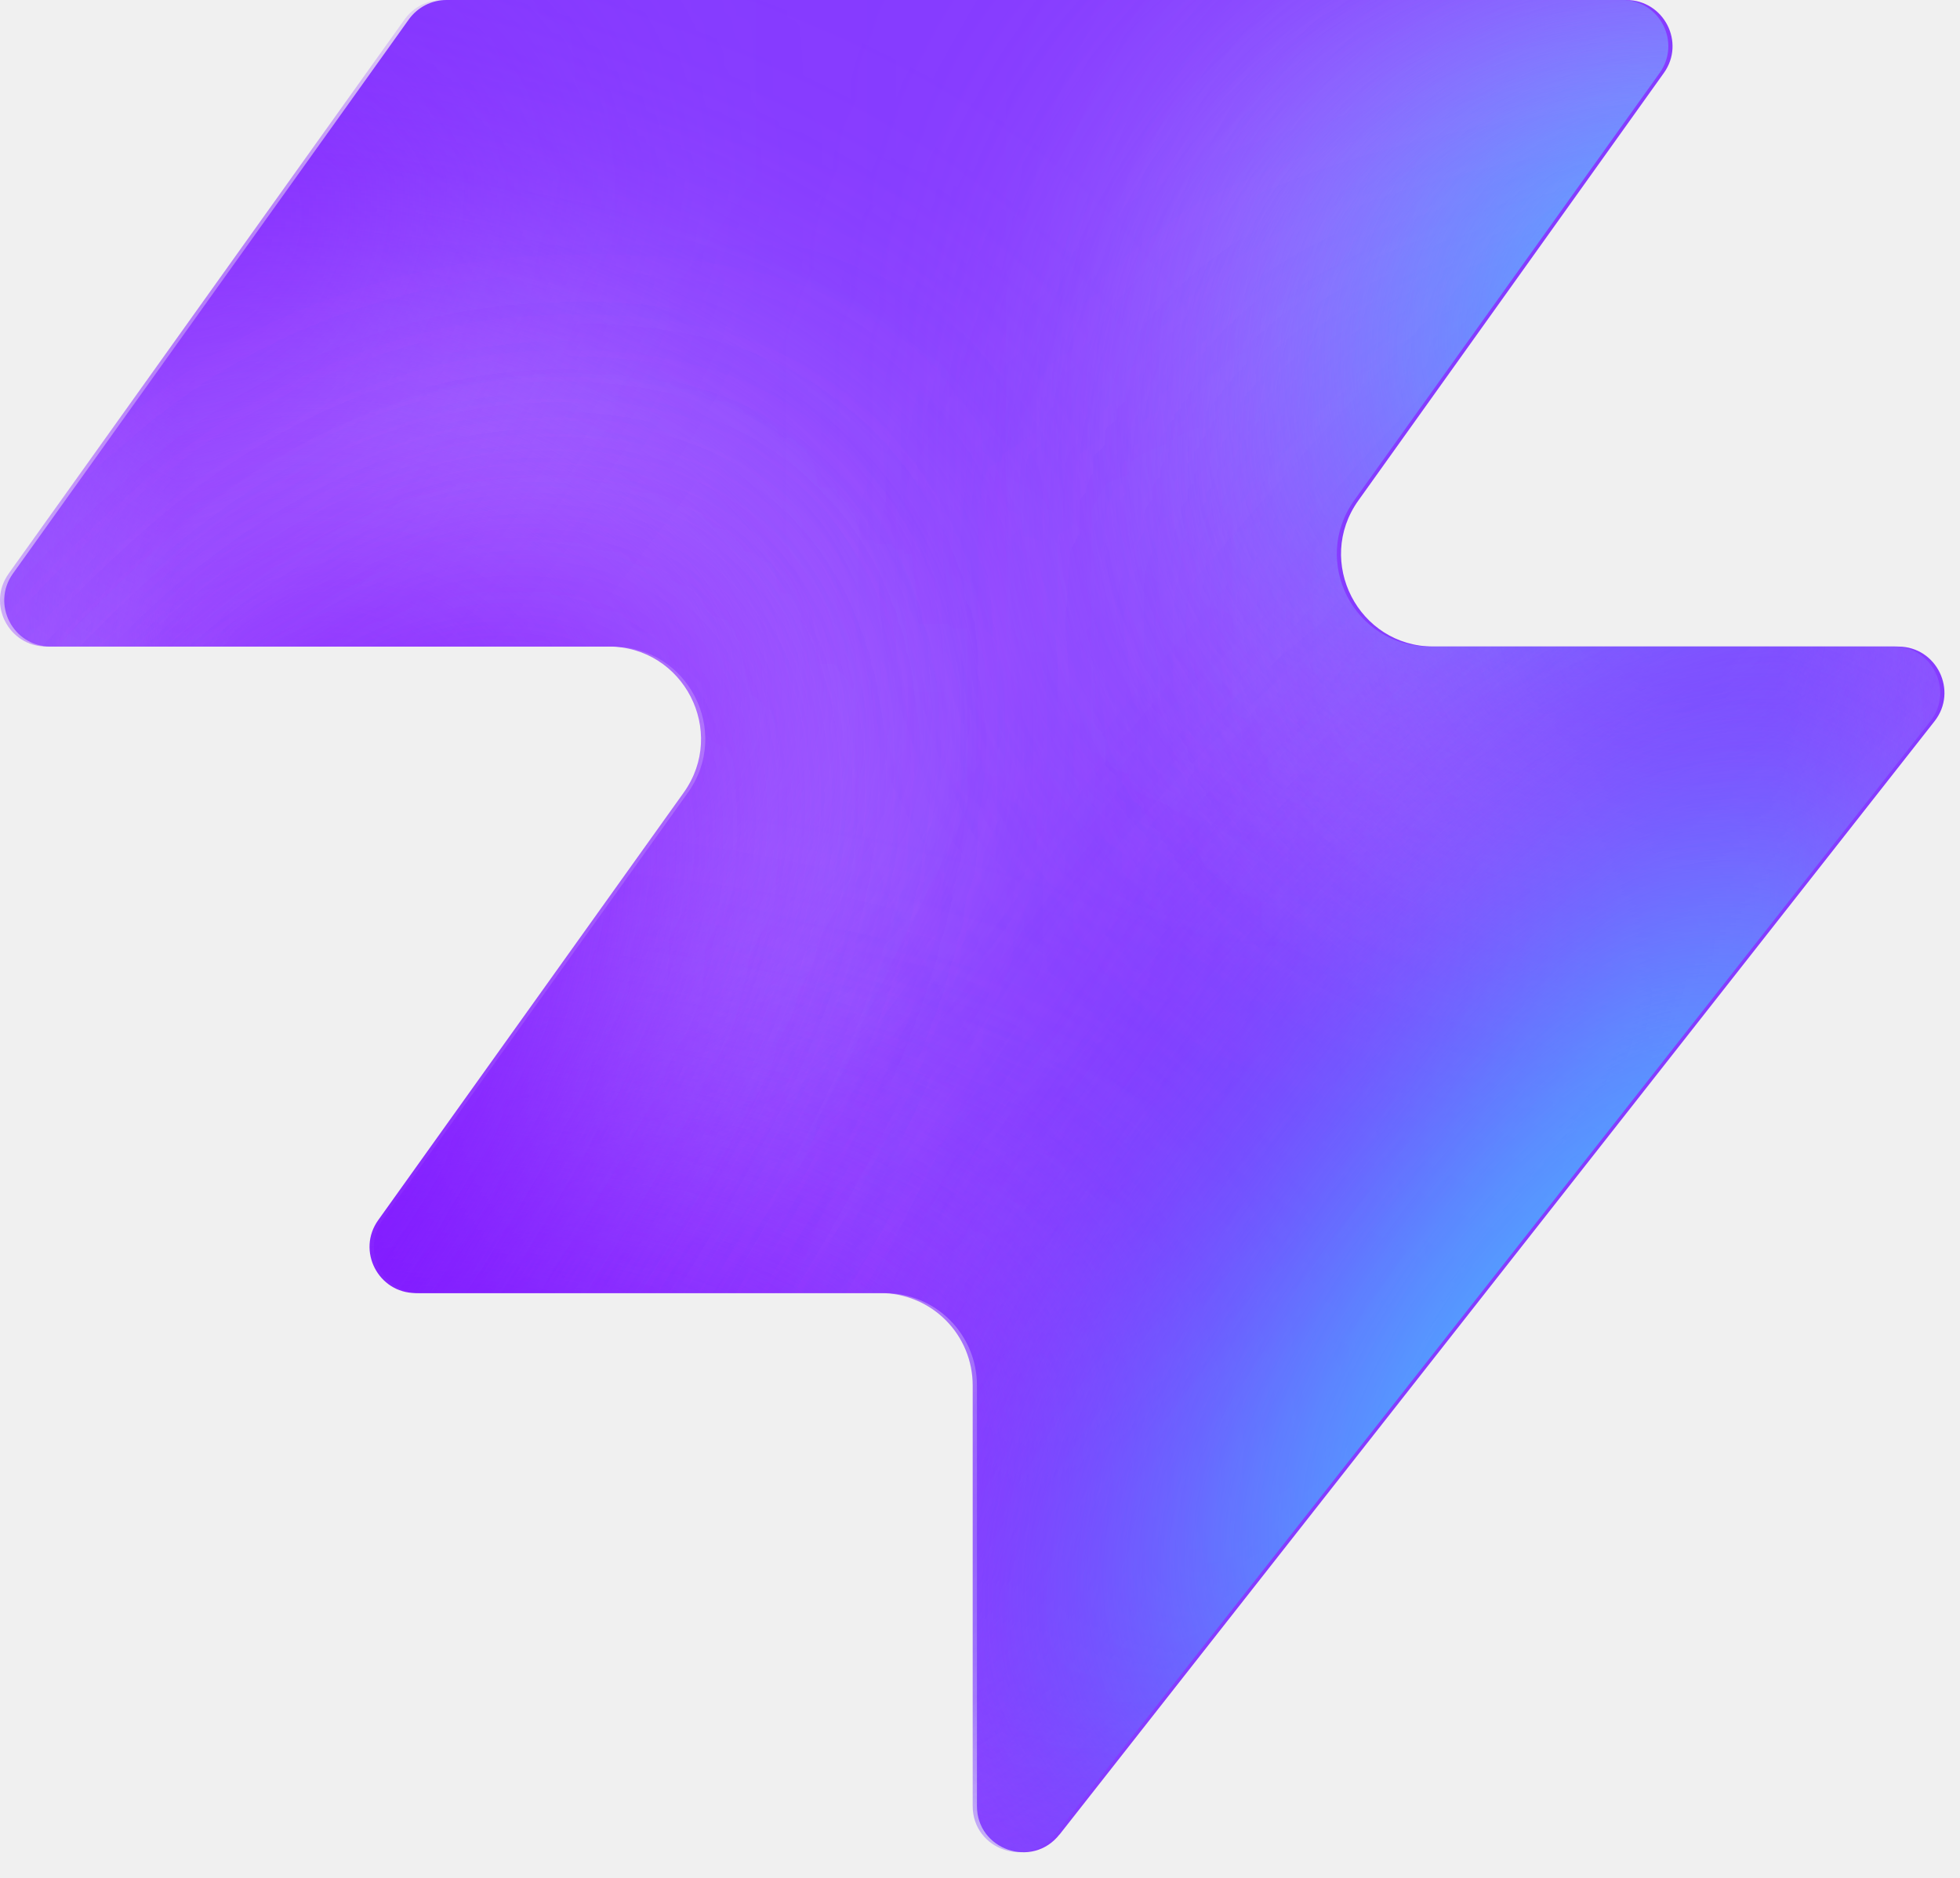
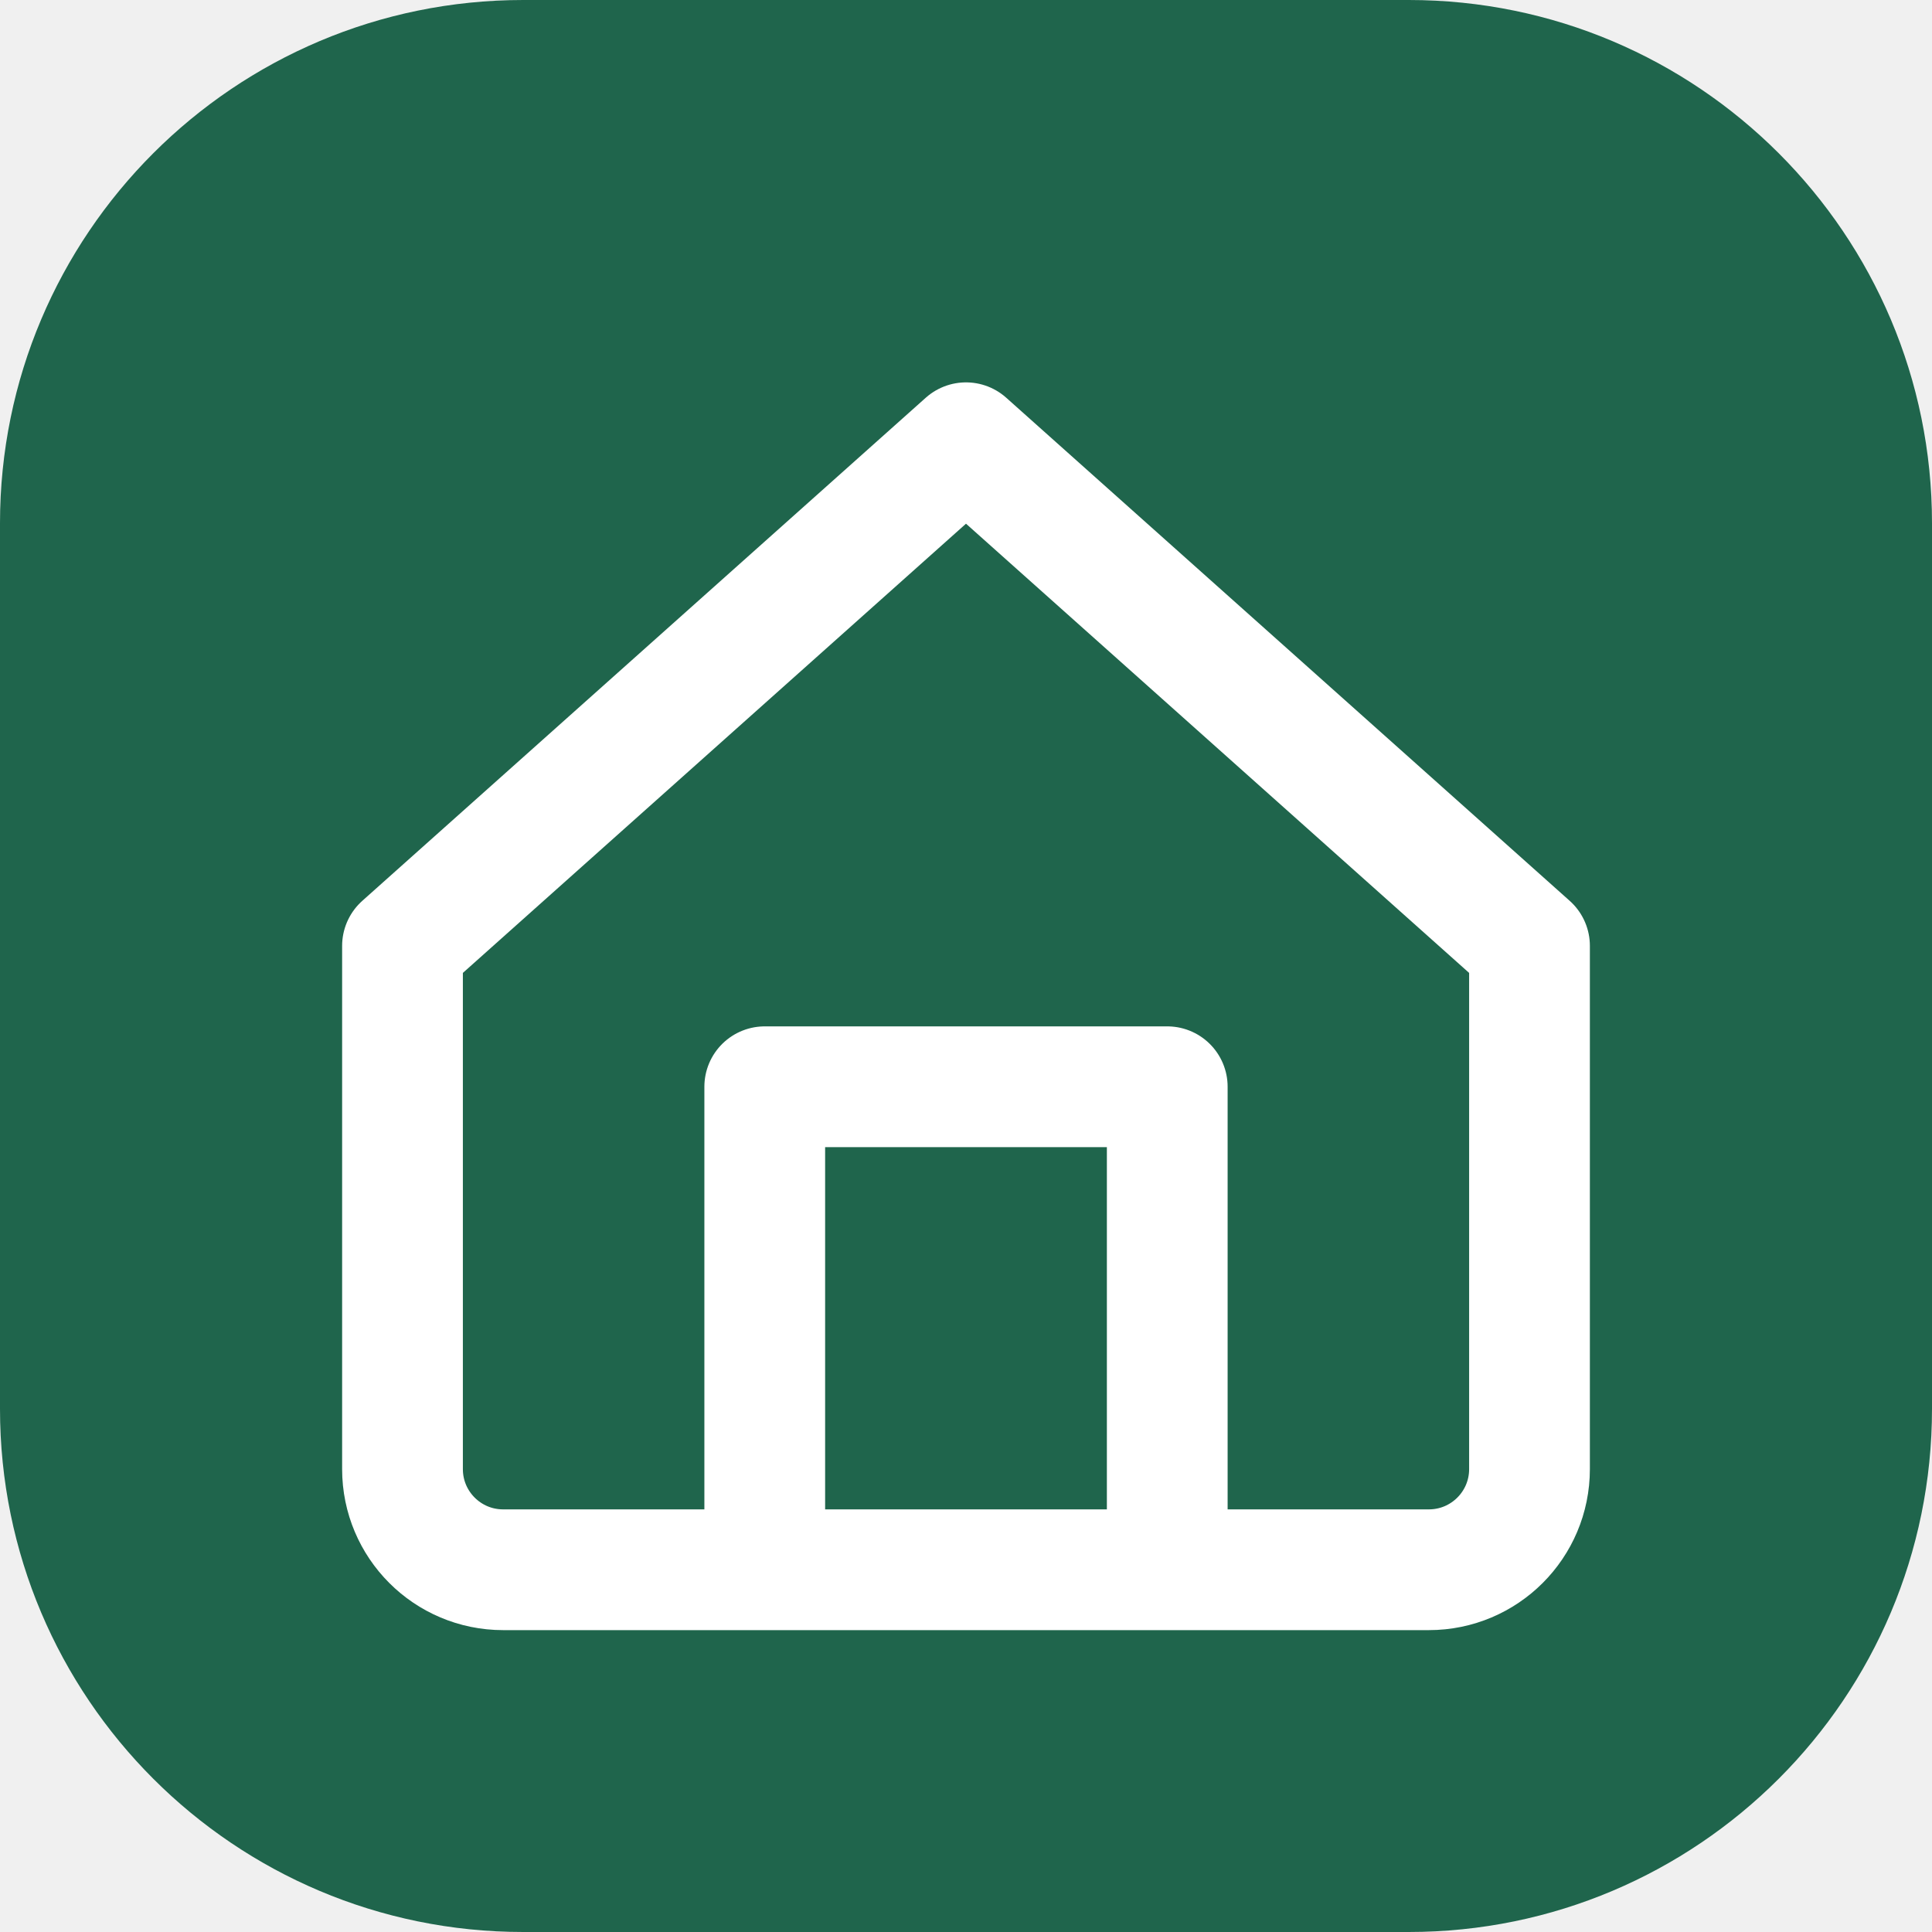
- <svg xmlns="http://www.w3.org/2000/svg" width="48" height="46" fill="none" viewBox="0 0 48 46">
-   <path fill="#863bff" d="M25.946 44.938c-.664.845-2.021.375-2.021-.698V33.937a2.26 2.26 0 0 0-2.262-2.262H10.287c-.92 0-1.456-1.04-.92-1.788l7.48-10.471c1.07-1.497 0-3.578-1.842-3.578H1.237c-.92 0-1.456-1.04-.92-1.788L10.013.474c.214-.297.556-.474.92-.474h28.894c.92 0 1.456 1.04.92 1.788l-7.48 10.471c-1.07 1.498 0 3.579 1.842 3.579h11.377c.943 0 1.473 1.088.89 1.83L25.947 44.94z" style="fill:#863bff;fill:color(display-p3 .525 .23 1);fill-opacity:1" />
-   <mask id="a" width="48" height="46" x="0" y="0" maskUnits="userSpaceOnUse" style="mask-type:alpha">
-     <path fill="#000" d="M25.842 44.938c-.664.844-2.021.375-2.021-.698V33.937a2.26 2.26 0 0 0-2.262-2.262H10.183c-.92 0-1.456-1.04-.92-1.788l7.48-10.471c1.07-1.498 0-3.579-1.842-3.579H1.133c-.92 0-1.456-1.04-.92-1.787L9.91.473c.214-.297.556-.474.92-.474h28.894c.92 0 1.456 1.04.92 1.788l-7.48 10.471c-1.07 1.498 0 3.578 1.842 3.578h11.377c.943 0 1.473 1.088.89 1.832L25.843 44.94z" style="fill:#000;fill-opacity:1" />
-   </mask>
-   <g mask="url(#a)">
-     <g filter="url(#b)">
-       <ellipse cx="5.508" cy="14.704" fill="#ede6ff" rx="5.508" ry="14.704" style="fill:#ede6ff;fill:color(display-p3 .927 .903 1);fill-opacity:1" transform="matrix(.00324 1 1 -.00324 -4.47 31.516)" />
-     </g>
-     <g filter="url(#c)">
-       <ellipse cx="10.399" cy="29.851" fill="#ede6ff" rx="10.399" ry="29.851" style="fill:#ede6ff;fill:color(display-p3 .927 .903 1);fill-opacity:1" transform="matrix(.00324 1 1 -.00324 -39.328 7.883)" />
-     </g>
-     <g filter="url(#d)">
-       <ellipse cx="5.508" cy="30.487" fill="#7e14ff" rx="5.508" ry="30.487" style="fill:#7e14ff;fill:color(display-p3 .492 .077 1);fill-opacity:1" transform="rotate(89.814 -25.913 -14.639)scale(1 -1)" />
-     </g>
-     <g filter="url(#e)">
-       <ellipse cx="5.508" cy="30.599" fill="#7e14ff" rx="5.508" ry="30.599" style="fill:#7e14ff;fill:color(display-p3 .492 .077 1);fill-opacity:1" transform="rotate(89.814 -32.644 -3.334)scale(1 -1)" />
-     </g>
-     <g filter="url(#f)">
-       <ellipse cx="5.508" cy="30.599" fill="#7e14ff" rx="5.508" ry="30.599" style="fill:#7e14ff;fill:color(display-p3 .492 .077 1);fill-opacity:1" transform="matrix(.00324 1 1 -.00324 -34.34 30.47)" />
-     </g>
-     <g filter="url(#g)">
-       <ellipse cx="14.072" cy="22.078" fill="#ede6ff" rx="14.072" ry="22.078" style="fill:#ede6ff;fill:color(display-p3 .927 .903 1);fill-opacity:1" transform="rotate(93.35 24.506 48.493)scale(-1 1)" />
-     </g>
-     <g filter="url(#h)">
-       <ellipse cx="3.47" cy="21.501" fill="#7e14ff" rx="3.47" ry="21.501" style="fill:#7e14ff;fill:color(display-p3 .492 .077 1);fill-opacity:1" transform="rotate(89.009 28.708 47.59)scale(-1 1)" />
-     </g>
-     <g filter="url(#i)">
-       <ellipse cx="3.47" cy="21.501" fill="#7e14ff" rx="3.47" ry="21.501" style="fill:#7e14ff;fill:color(display-p3 .492 .077 1);fill-opacity:1" transform="rotate(89.009 28.708 47.59)scale(-1 1)" />
-     </g>
-     <g filter="url(#j)">
-       <ellipse cx=".387" cy="8.972" fill="#7e14ff" rx="4.407" ry="29.108" style="fill:#7e14ff;fill:color(display-p3 .492 .077 1);fill-opacity:1" transform="rotate(39.51 .387 8.972)" />
-     </g>
-     <g filter="url(#k)">
-       <ellipse cx="47.523" cy="-6.092" fill="#7e14ff" rx="4.407" ry="29.108" style="fill:#7e14ff;fill:color(display-p3 .492 .077 1);fill-opacity:1" transform="rotate(37.892 47.523 -6.092)" />
-     </g>
-     <g filter="url(#l)">
-       <ellipse cx="41.412" cy="6.333" fill="#47bfff" rx="5.971" ry="9.665" style="fill:#47bfff;fill:color(display-p3 .28 .748 1);fill-opacity:1" transform="rotate(37.892 41.412 6.333)" />
-     </g>
-     <g filter="url(#m)">
-       <ellipse cx="-1.879" cy="38.332" fill="#7e14ff" rx="4.407" ry="29.108" style="fill:#7e14ff;fill:color(display-p3 .492 .077 1);fill-opacity:1" transform="rotate(37.892 -1.88 38.332)" />
-     </g>
-     <g filter="url(#n)">
-       <ellipse cx="-1.879" cy="38.332" fill="#7e14ff" rx="4.407" ry="29.108" style="fill:#7e14ff;fill:color(display-p3 .492 .077 1);fill-opacity:1" transform="rotate(37.892 -1.88 38.332)" />
-     </g>
-     <g filter="url(#o)">
-       <ellipse cx="35.651" cy="29.907" fill="#7e14ff" rx="4.407" ry="29.108" style="fill:#7e14ff;fill:color(display-p3 .492 .077 1);fill-opacity:1" transform="rotate(37.892 35.651 29.907)" />
-     </g>
-     <g filter="url(#p)">
-       <ellipse cx="38.418" cy="32.4" fill="#47bfff" rx="5.971" ry="15.297" style="fill:#47bfff;fill:color(display-p3 .28 .748 1);fill-opacity:1" transform="rotate(37.892 38.418 32.4)" />
-     </g>
-   </g>
-   <defs>
-     <filter id="b" width="60.045" height="41.654" x="-19.77" y="16.149" color-interpolation-filters="sRGB" filterUnits="userSpaceOnUse">
-       <feFlood flood-opacity="0" result="BackgroundImageFix" />
-       <feBlend in="SourceGraphic" in2="BackgroundImageFix" result="shape" />
-       <feGaussianBlur result="effect1_foregroundBlur_2002_17158" stdDeviation="7.659" />
-     </filter>
-     <filter id="c" width="90.34" height="51.437" x="-54.613" y="-7.533" color-interpolation-filters="sRGB" filterUnits="userSpaceOnUse">
-       <feFlood flood-opacity="0" result="BackgroundImageFix" />
-       <feBlend in="SourceGraphic" in2="BackgroundImageFix" result="shape" />
-       <feGaussianBlur result="effect1_foregroundBlur_2002_17158" stdDeviation="7.659" />
-     </filter>
-     <filter id="d" width="79.355" height="29.4" x="-49.64" y="2.03" color-interpolation-filters="sRGB" filterUnits="userSpaceOnUse">
-       <feFlood flood-opacity="0" result="BackgroundImageFix" />
-       <feBlend in="SourceGraphic" in2="BackgroundImageFix" result="shape" />
-       <feGaussianBlur result="effect1_foregroundBlur_2002_17158" stdDeviation="4.596" />
-     </filter>
-     <filter id="e" width="79.579" height="29.4" x="-45.045" y="20.029" color-interpolation-filters="sRGB" filterUnits="userSpaceOnUse">
-       <feFlood flood-opacity="0" result="BackgroundImageFix" />
-       <feBlend in="SourceGraphic" in2="BackgroundImageFix" result="shape" />
-       <feGaussianBlur result="effect1_foregroundBlur_2002_17158" stdDeviation="4.596" />
-     </filter>
-     <filter id="f" width="79.579" height="29.4" x="-43.513" y="21.178" color-interpolation-filters="sRGB" filterUnits="userSpaceOnUse">
-       <feFlood flood-opacity="0" result="BackgroundImageFix" />
-       <feBlend in="SourceGraphic" in2="BackgroundImageFix" result="shape" />
-       <feGaussianBlur result="effect1_foregroundBlur_2002_17158" stdDeviation="4.596" />
-     </filter>
-     <filter id="g" width="74.749" height="58.852" x="15.756" y="-17.901" color-interpolation-filters="sRGB" filterUnits="userSpaceOnUse">
-       <feFlood flood-opacity="0" result="BackgroundImageFix" />
-       <feBlend in="SourceGraphic" in2="BackgroundImageFix" result="shape" />
-       <feGaussianBlur result="effect1_foregroundBlur_2002_17158" stdDeviation="7.659" />
-     </filter>
-     <filter id="h" width="61.377" height="25.362" x="23.548" y="2.284" color-interpolation-filters="sRGB" filterUnits="userSpaceOnUse">
-       <feFlood flood-opacity="0" result="BackgroundImageFix" />
-       <feBlend in="SourceGraphic" in2="BackgroundImageFix" result="shape" />
-       <feGaussianBlur result="effect1_foregroundBlur_2002_17158" stdDeviation="4.596" />
-     </filter>
-     <filter id="i" width="61.377" height="25.362" x="23.548" y="2.284" color-interpolation-filters="sRGB" filterUnits="userSpaceOnUse">
-       <feFlood flood-opacity="0" result="BackgroundImageFix" />
-       <feBlend in="SourceGraphic" in2="BackgroundImageFix" result="shape" />
-       <feGaussianBlur result="effect1_foregroundBlur_2002_17158" stdDeviation="4.596" />
-     </filter>
-     <filter id="j" width="56.045" height="63.649" x="-27.636" y="-22.853" color-interpolation-filters="sRGB" filterUnits="userSpaceOnUse">
-       <feFlood flood-opacity="0" result="BackgroundImageFix" />
-       <feBlend in="SourceGraphic" in2="BackgroundImageFix" result="shape" />
-       <feGaussianBlur result="effect1_foregroundBlur_2002_17158" stdDeviation="4.596" />
-     </filter>
-     <filter id="k" width="54.814" height="64.646" x="20.116" y="-38.415" color-interpolation-filters="sRGB" filterUnits="userSpaceOnUse">
-       <feFlood flood-opacity="0" result="BackgroundImageFix" />
-       <feBlend in="SourceGraphic" in2="BackgroundImageFix" result="shape" />
-       <feGaussianBlur result="effect1_foregroundBlur_2002_17158" stdDeviation="4.596" />
-     </filter>
-     <filter id="l" width="33.541" height="35.313" x="24.641" y="-11.323" color-interpolation-filters="sRGB" filterUnits="userSpaceOnUse">
-       <feFlood flood-opacity="0" result="BackgroundImageFix" />
-       <feBlend in="SourceGraphic" in2="BackgroundImageFix" result="shape" />
-       <feGaussianBlur result="effect1_foregroundBlur_2002_17158" stdDeviation="4.596" />
-     </filter>
-     <filter id="m" width="54.814" height="64.646" x="-29.286" y="6.009" color-interpolation-filters="sRGB" filterUnits="userSpaceOnUse">
-       <feFlood flood-opacity="0" result="BackgroundImageFix" />
-       <feBlend in="SourceGraphic" in2="BackgroundImageFix" result="shape" />
-       <feGaussianBlur result="effect1_foregroundBlur_2002_17158" stdDeviation="4.596" />
-     </filter>
-     <filter id="n" width="54.814" height="64.646" x="-29.286" y="6.009" color-interpolation-filters="sRGB" filterUnits="userSpaceOnUse">
-       <feFlood flood-opacity="0" result="BackgroundImageFix" />
-       <feBlend in="SourceGraphic" in2="BackgroundImageFix" result="shape" />
-       <feGaussianBlur result="effect1_foregroundBlur_2002_17158" stdDeviation="4.596" />
-     </filter>
-     <filter id="o" width="54.814" height="64.646" x="8.244" y="-2.416" color-interpolation-filters="sRGB" filterUnits="userSpaceOnUse">
-       <feFlood flood-opacity="0" result="BackgroundImageFix" />
-       <feBlend in="SourceGraphic" in2="BackgroundImageFix" result="shape" />
-       <feGaussianBlur result="effect1_foregroundBlur_2002_17158" stdDeviation="4.596" />
-     </filter>
-     <filter id="p" width="39.409" height="43.623" x="18.713" y="10.588" color-interpolation-filters="sRGB" filterUnits="userSpaceOnUse">
-       <feFlood flood-opacity="0" result="BackgroundImageFix" />
-       <feBlend in="SourceGraphic" in2="BackgroundImageFix" result="shape" />
-       <feGaussianBlur result="effect1_foregroundBlur_2002_17158" stdDeviation="4.596" />
-     </filter>
-   </defs>
+ <svg xmlns="http://www.w3.org/2000/svg" viewBox="0 0 48 48">
+   <rect width="48" height="48" rx="13" fill="#1f654c" />
+   <path d="M10 23.5 24 11l14 12.5v13A2.5 2.5 0 0 1 35.5 39h-23A2.5 2.5 0 0 1 10 36.5z" fill="none" stroke="#fff" stroke-width="3" stroke-linejoin="round" />
+   <path d="M19 39V27h10v12" fill="none" stroke="#fff" stroke-width="3" stroke-linejoin="round" />
</svg>
